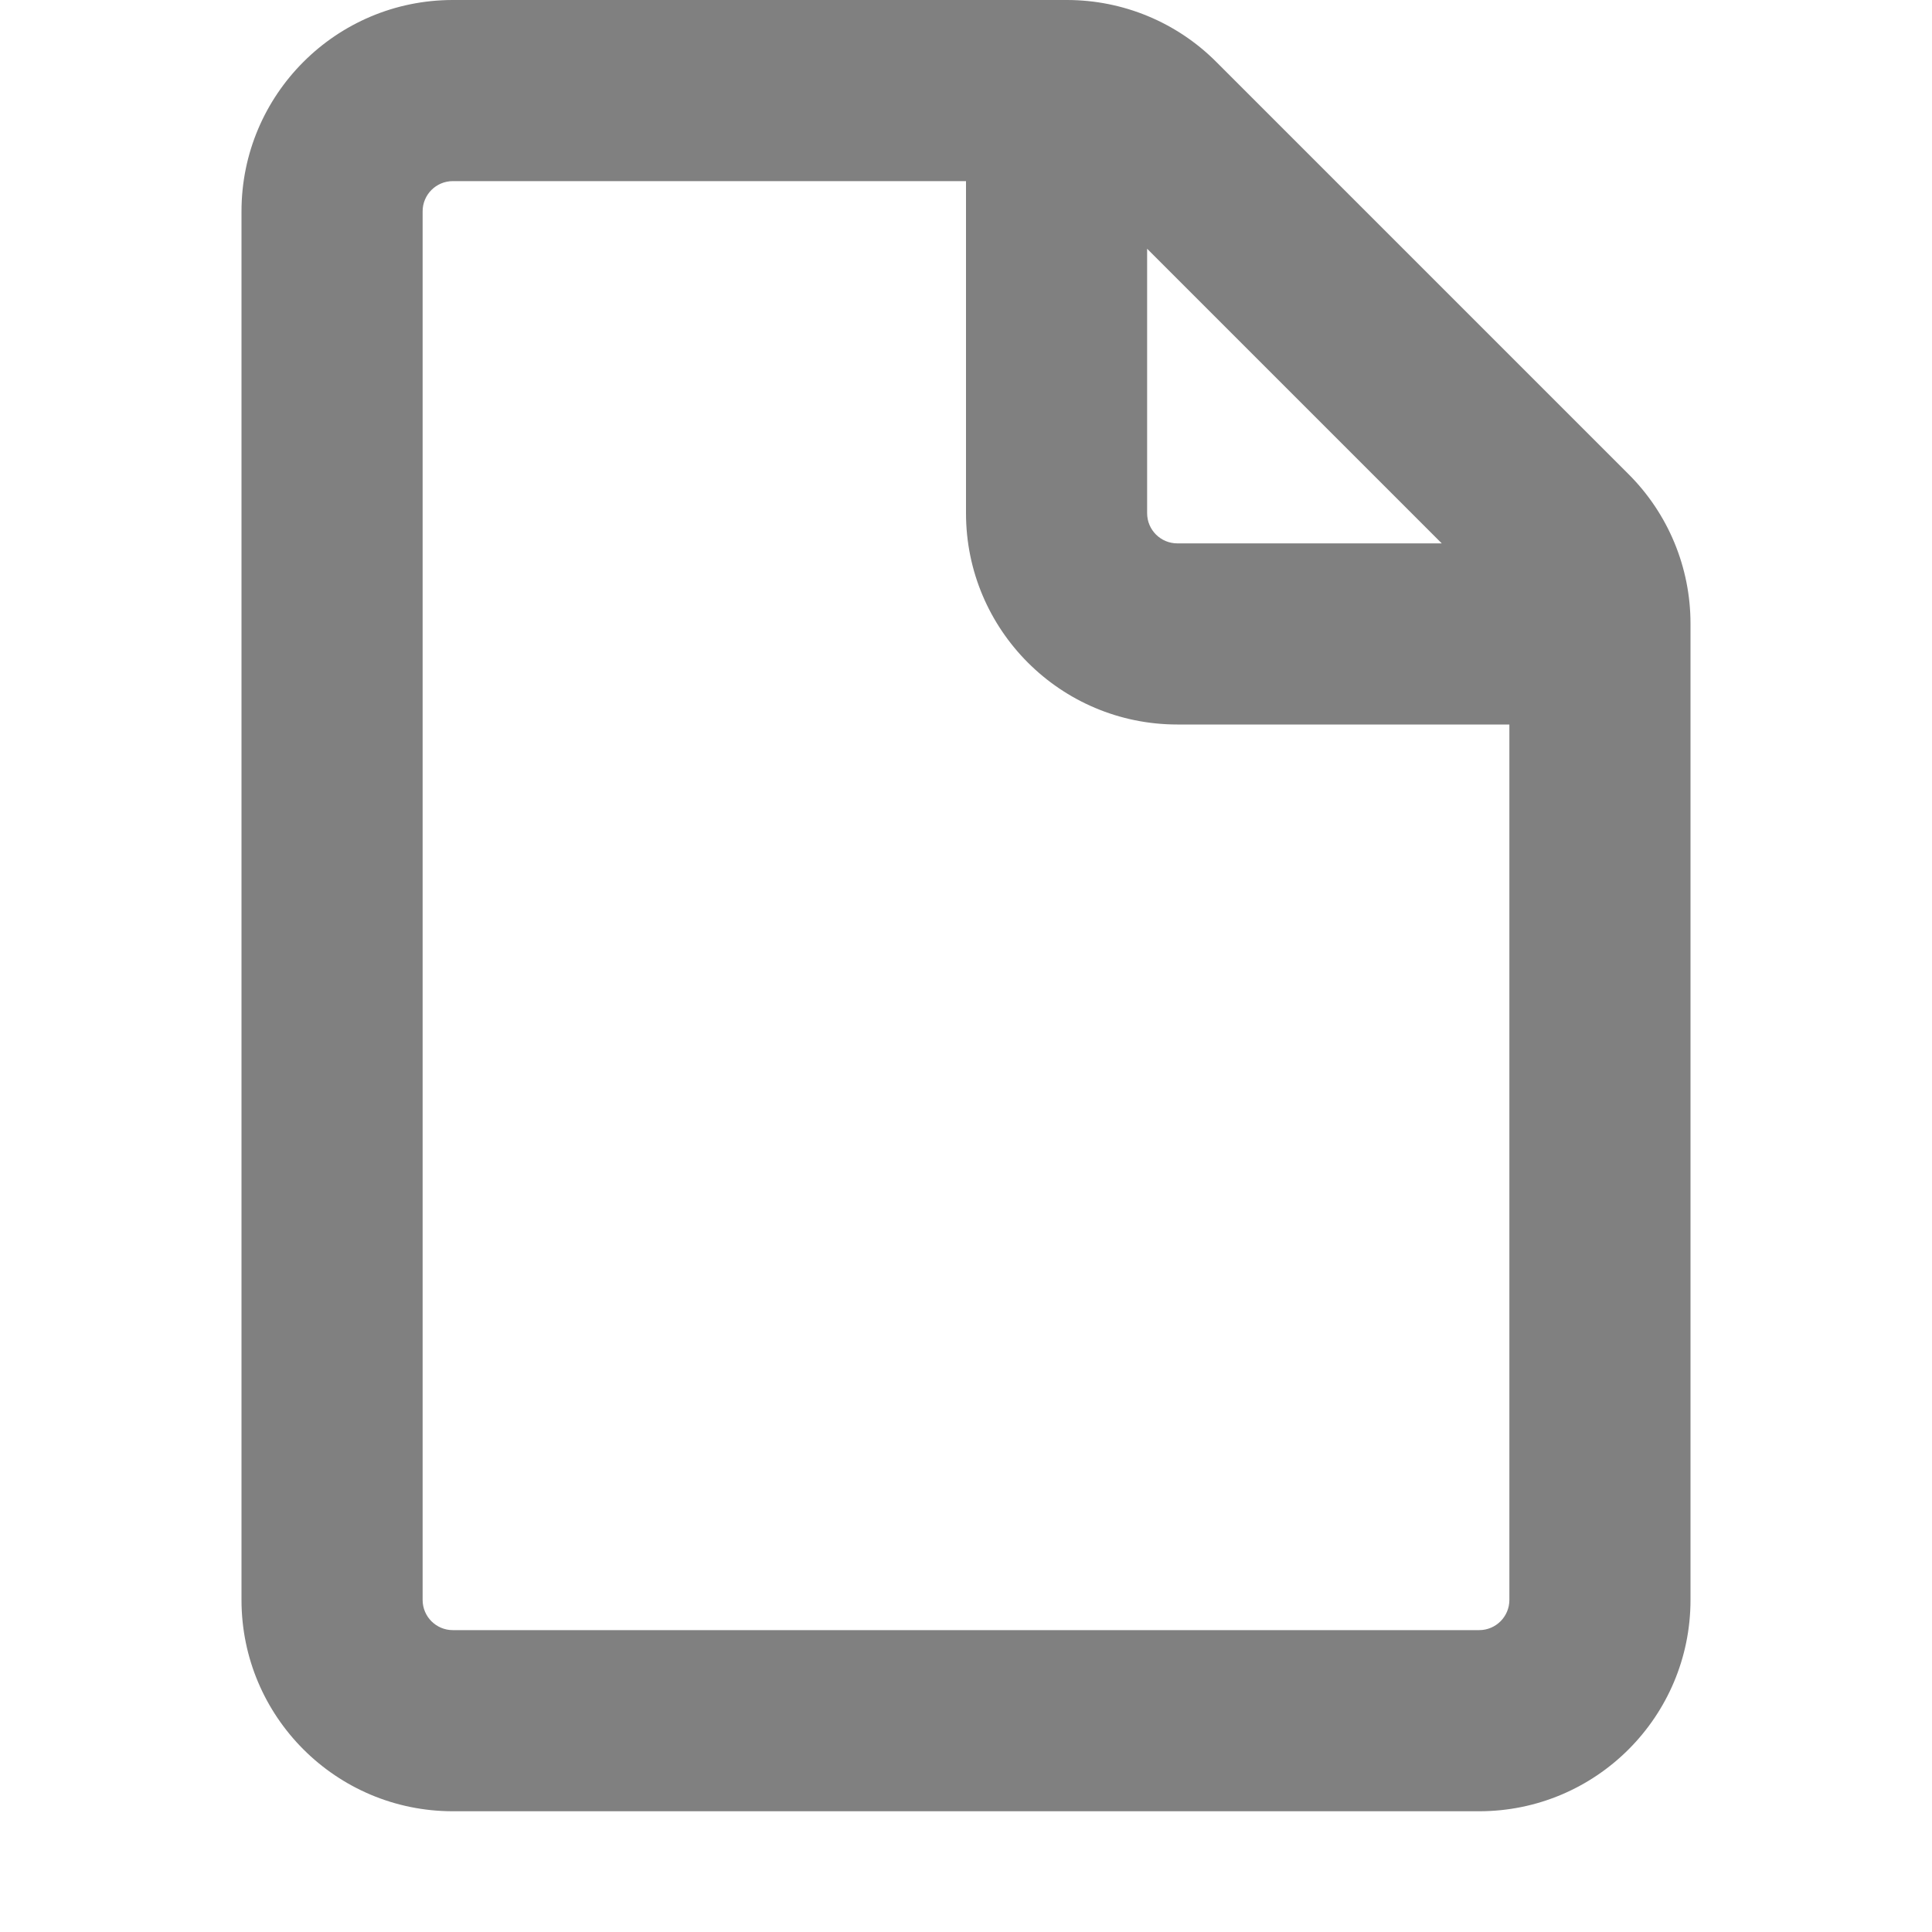
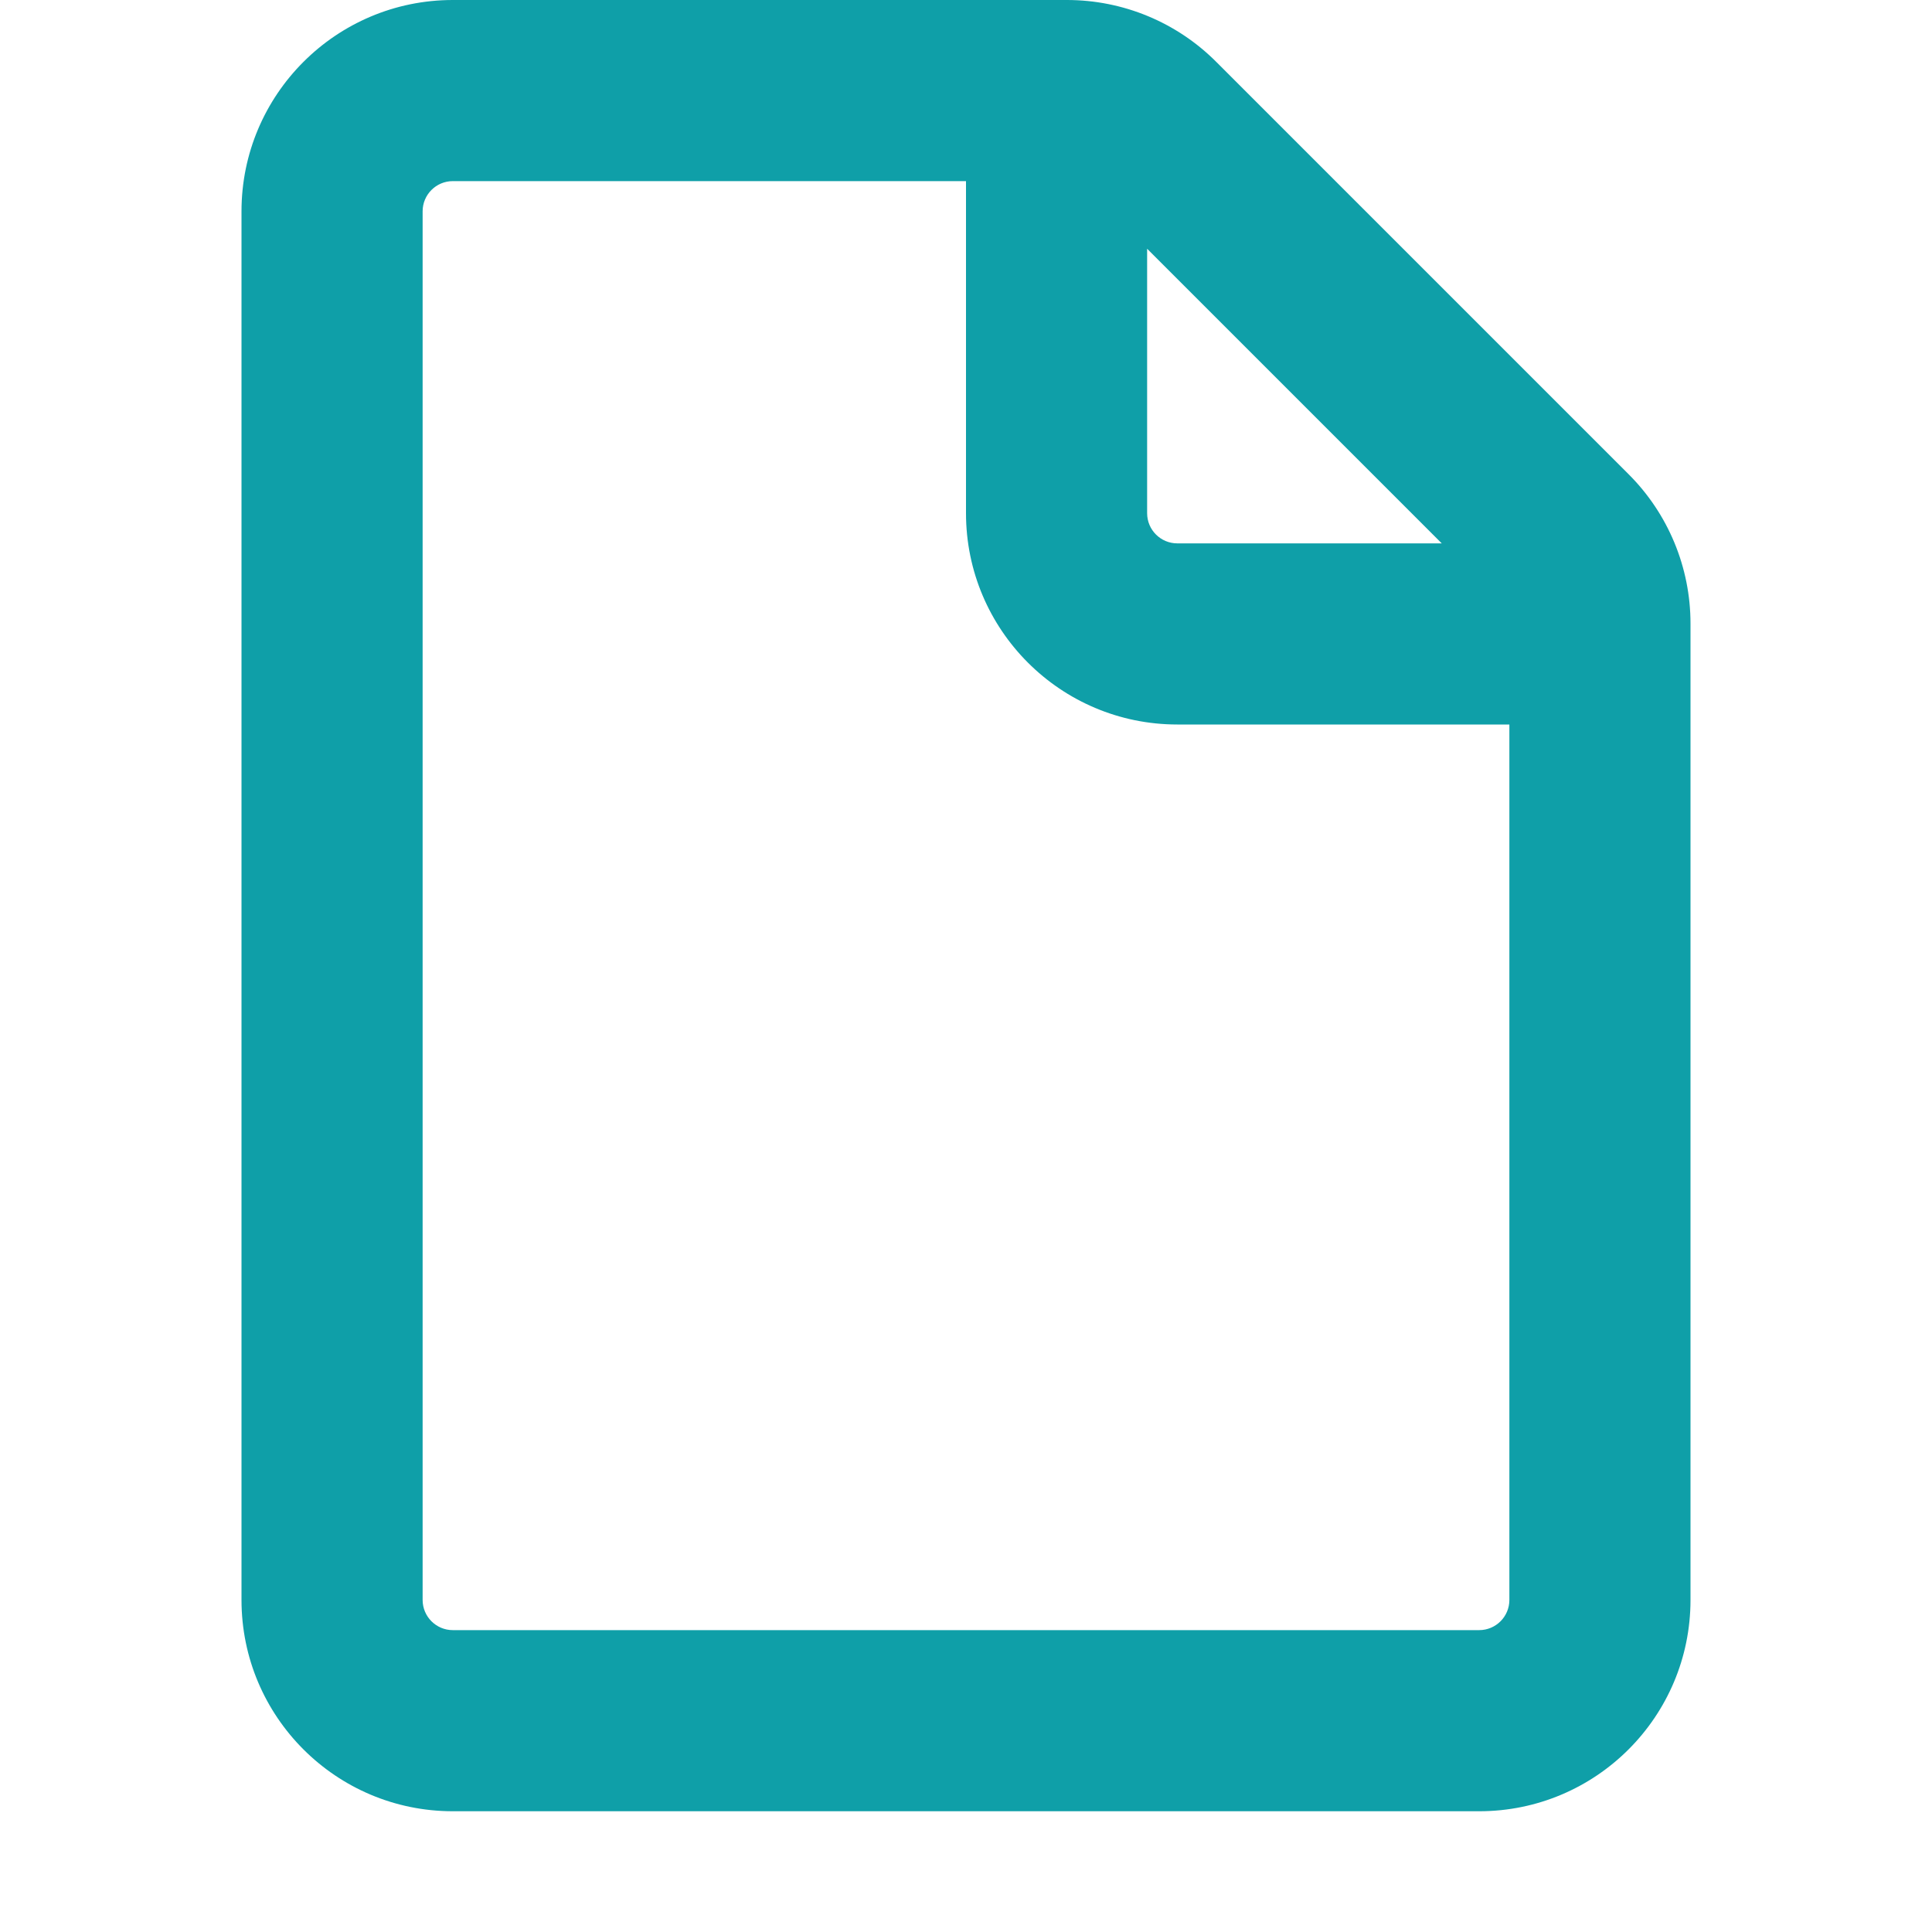
<svg xmlns="http://www.w3.org/2000/svg" viewBox="0 0 16 16" width="16" height="16">
-   <path style="fill:grey;" fill-rule="evenodd" d="M3.75 1.5a.25.25 0 00-.25.25v11.5c0 .138.112.25.25.25h8.5a.25.25 0 00.25-.25V6H9.75A1.75 1.75 0 018 4.25V1.5H3.75zm5.75.56v2.19c0 .138.112.25.25.25h2.19L9.5 2.06zM2 1.75C2 .784 2.784 0 3.75 0h5.086c.464 0 .909.184 1.237.513l3.414 3.414c.329.328.513.773.513 1.237v8.086A1.75 1.75 0 0112.25 15h-8.5A1.75 1.75 0 012 13.25V1.75z" />
+   <path style="fill:#0F9FA8;" fill-rule="evenodd" d="M3.75 1.5a.25.25 0 00-.25.25v11.5c0 .138.112.25.25.25h8.5a.25.25 0 00.25-.25V6H9.75A1.75 1.75 0 018 4.25V1.5H3.75zm5.75.56v2.19c0 .138.112.25.25.25h2.19L9.5 2.06zM2 1.75C2 .784 2.784 0 3.75 0h5.086c.464 0 .909.184 1.237.513l3.414 3.414c.329.328.513.773.513 1.237v8.086A1.75 1.75 0 0112.25 15h-8.5A1.75 1.75 0 012 13.25V1.75z" />
</svg>
